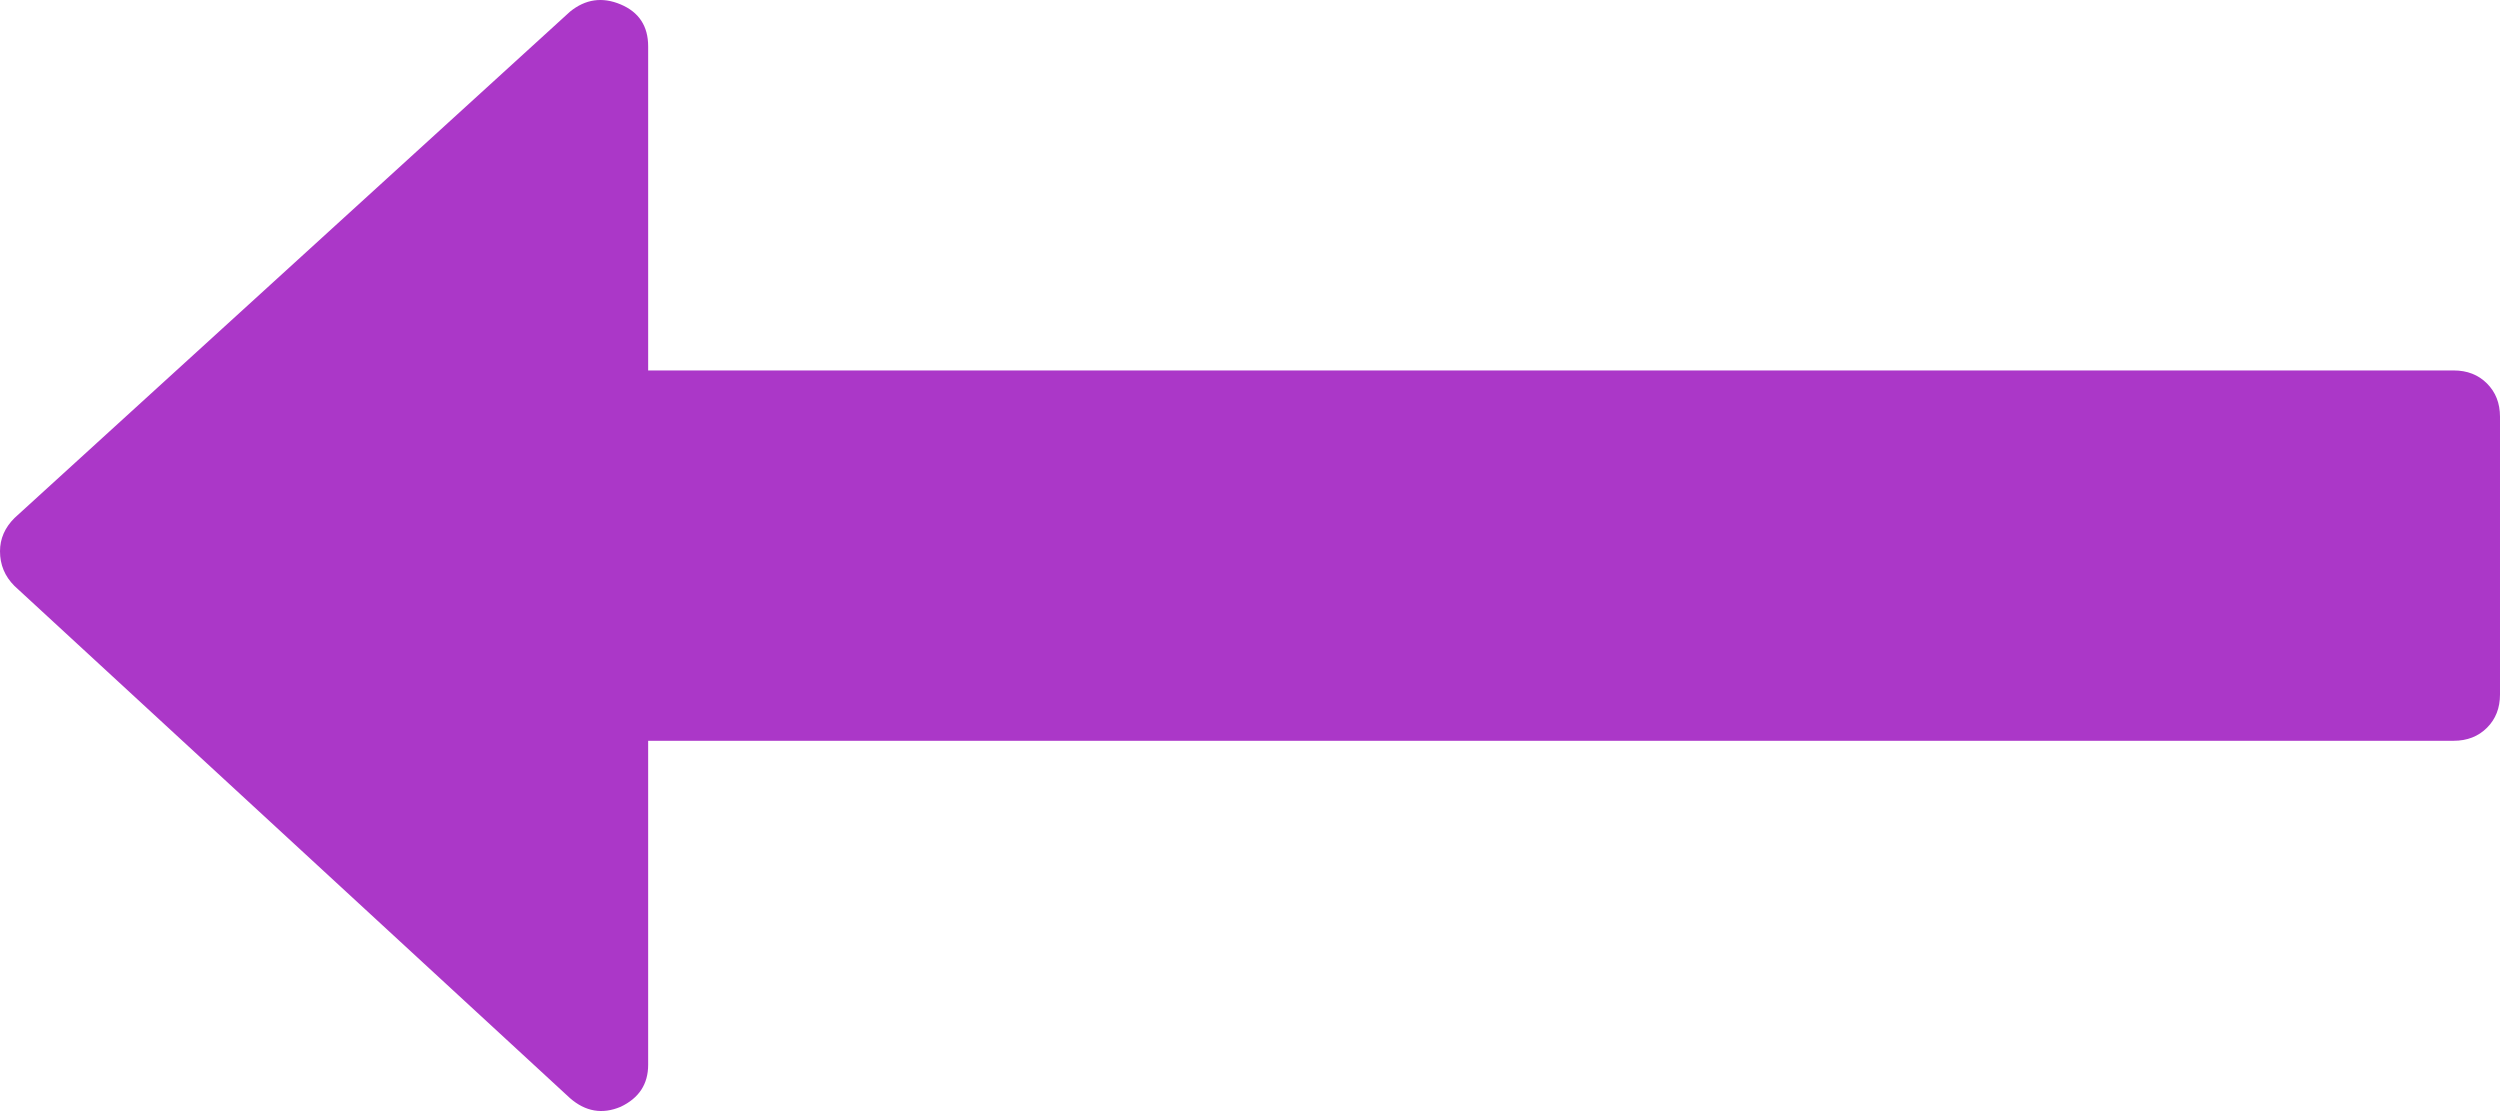
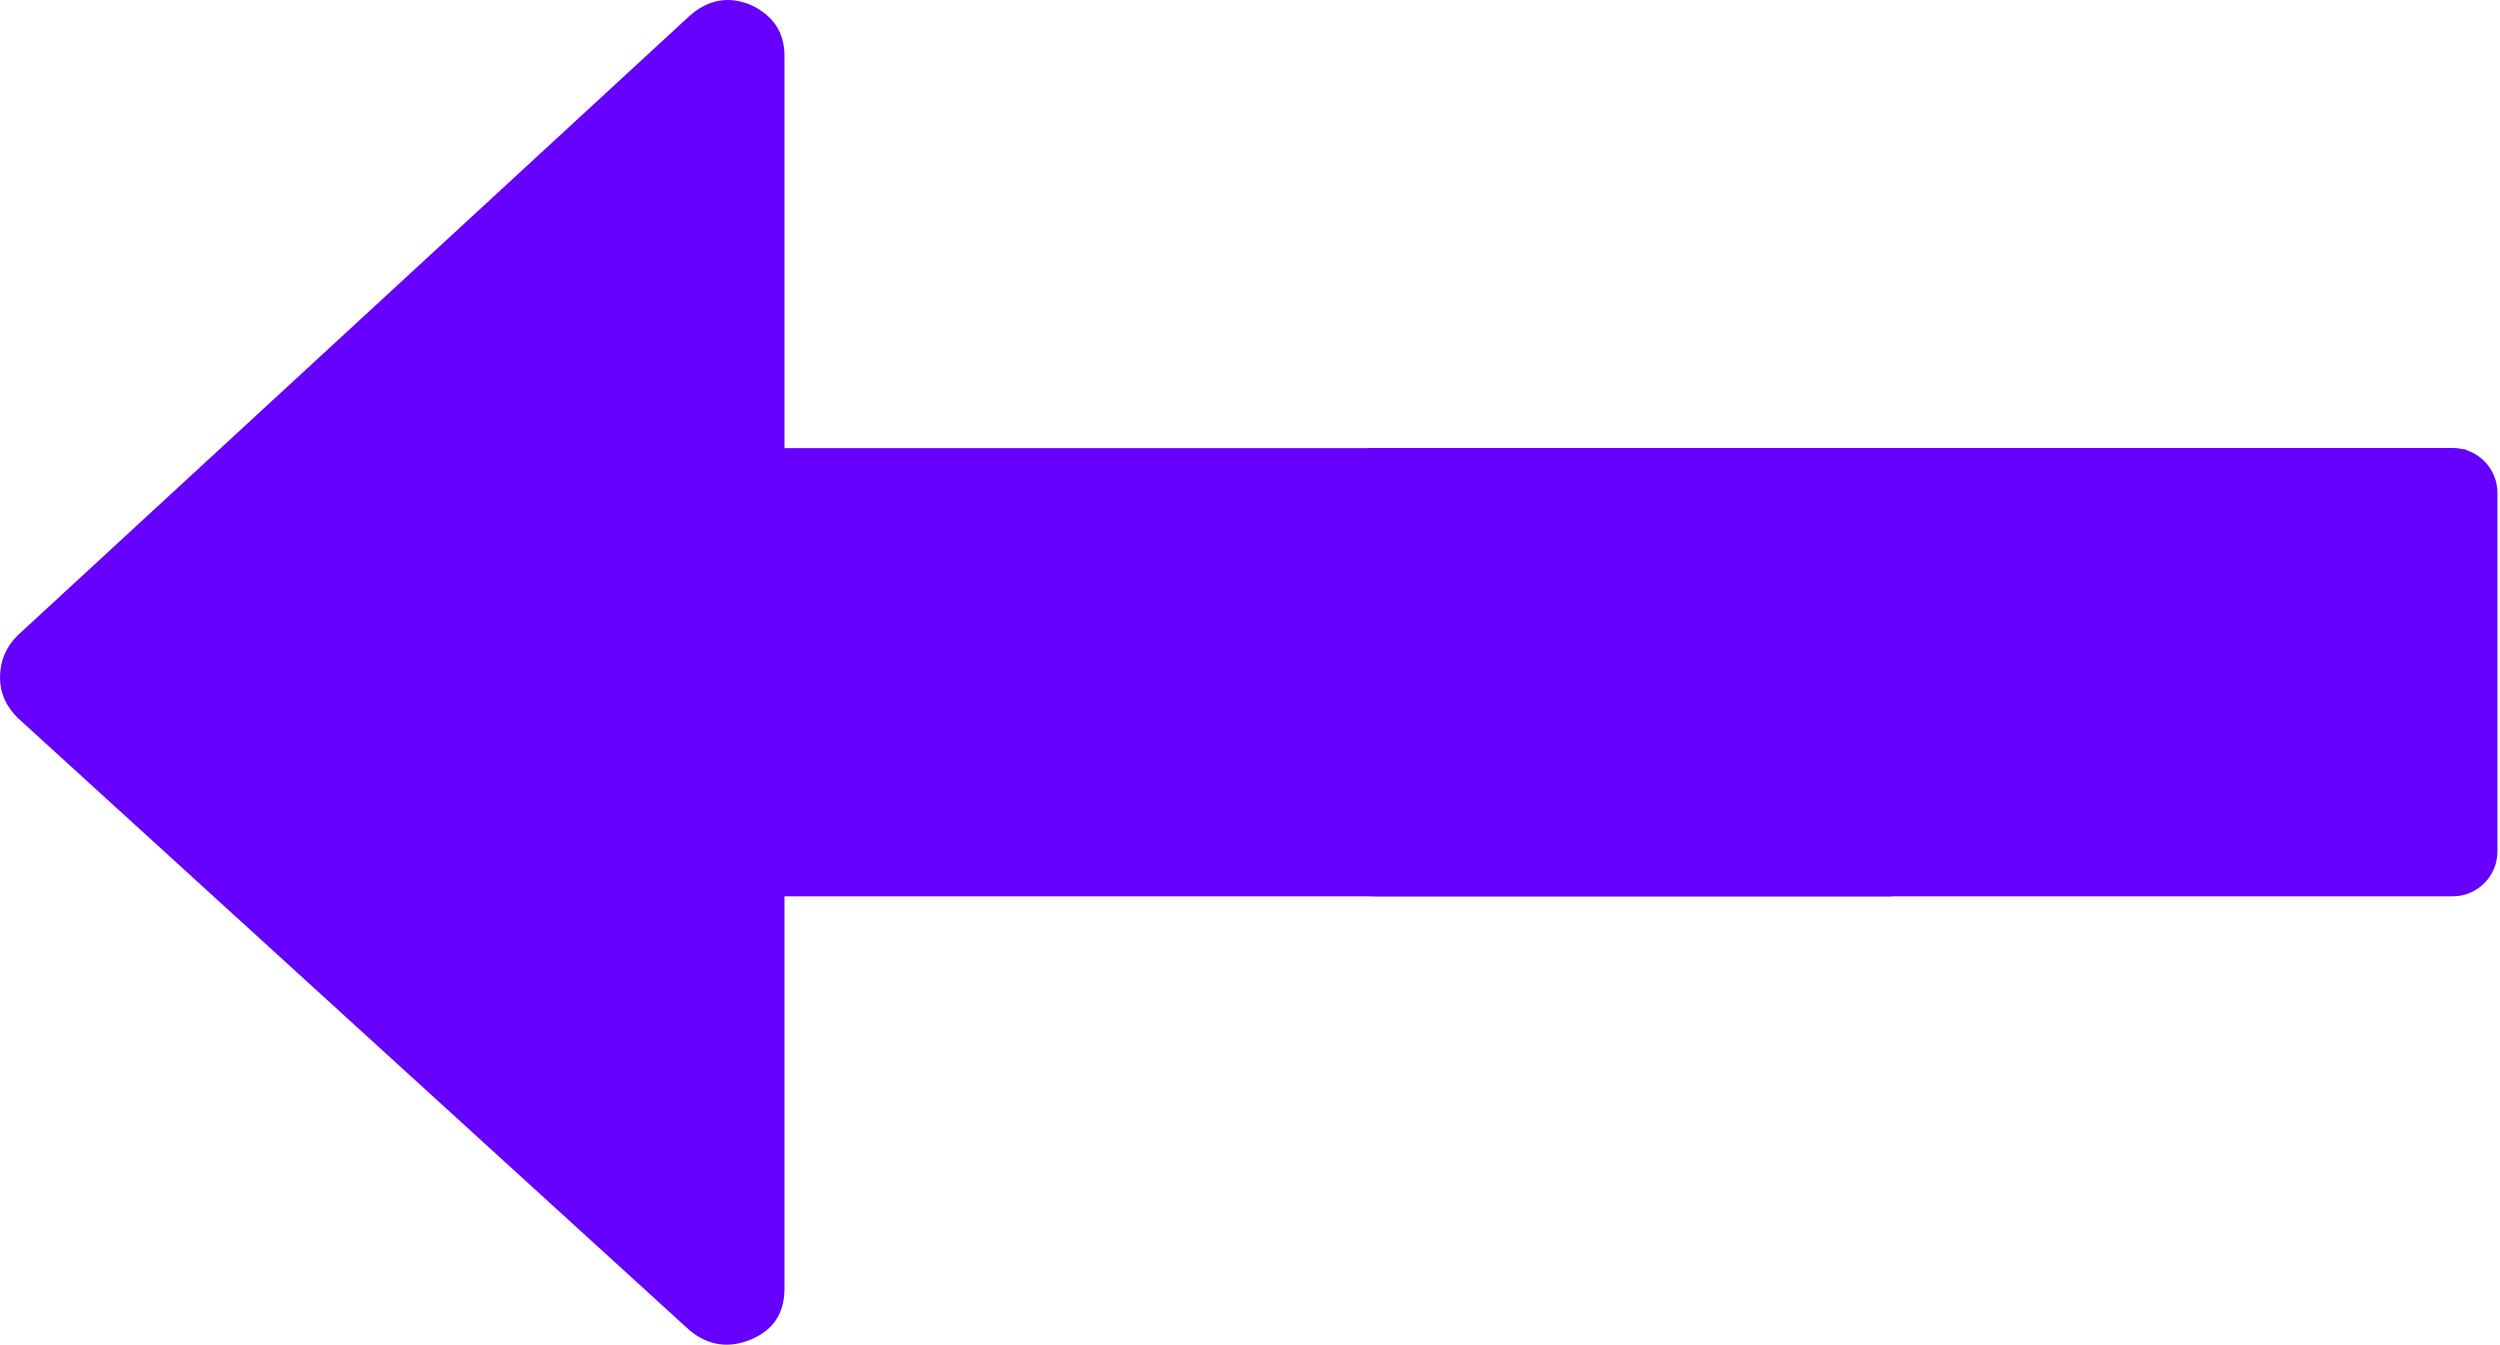
- <svg xmlns="http://www.w3.org/2000/svg" width="130.534mm" height="58.01mm" viewBox="0 0 130.534 58.01" version="1.1" id="svg8">
-   <defs id="defs2" />
-   <g id="layer1" transform="translate(-51.90573,-131.9235)">
-     <g transform="matrix(-1,0,0,1,215.4464,31.75)" id="layer1-0" style="fill:#ab37c8">
-       <g transform="matrix(0.2645833,0,0,0.2645833,33.00692,63.91194)" id="g48" style="fill:#ab37c8">
-         <g id="g4255" style="fill:#ab37c8">
-           <path d="M 490.498,239.278 380.866,139.349 c -3.046,-2.474 -6.376,-2.95 -9.993,-1.427 -3.613,1.525 -5.427,4.283 -5.427,8.282 v 63.954 H 9.136 c -2.666,0 -4.856,0.855 -6.567,2.568 C 0.859,214.438 0,216.628 0,219.292 v 54.816 c 0,2.663 0.855,4.853 2.568,6.563 1.715,1.712 3.905,2.567 6.567,2.567 h 356.313 v 63.953 c 0,3.812 1.817,6.57 5.428,8.278 3.62,1.529 6.95,0.951 9.996,-1.708 L 490.504,252.684 c 1.903,-1.902 2.852,-4.182 2.852,-6.849 0,-2.468 -0.955,-4.654 -2.858,-6.557 z" id="path4253" style="fill:#ab37c8" />
+ <svg xmlns="http://www.w3.org/2000/svg" width="107.849mm" height="58.01mm" viewBox="0 0 107.849 58.01" version="1.1" id="svg3882">
+   <defs id="defs3876">
+     <clipPath clipPathUnits="userSpaceOnUse" id="clipPath1490">
+       <rect id="rect1492" width="229.381" height="318.368" x="133.855" y="-503.221" ry="12.543" style="stroke-width:1.22" transform="rotate(90)" />
+     </clipPath>
+   </defs>
+   <g id="layer1" transform="translate(-0.05515285,-0.0942113)">
+     <g id="g6323" clip-path="none" transform="matrix(0,-0.2645833,0.2645833,0,0.05515285,58.1043)">
+       <g id="g6321">
+         <g clip-path="url(#clipPath1490)" transform="rotate(-90,178.1522,315.2038)" id="g4255" style="fill:#6600ff;fill-opacity:1">
+           <path id="path4253" d="M 490.498,239.278 380.866,139.349 c -3.046,-2.474 -6.376,-2.95 -9.993,-1.427 -3.613,1.525 -5.427,4.283 -5.427,8.282 v 63.954 H 9.136 c -2.666,0 -4.856,0.855 -6.567,2.568 C 0.859,214.438 0,216.628 0,219.292 v 54.816 c 0,2.663 0.855,4.853 2.568,6.563 1.715,1.712 3.905,2.567 6.567,2.567 h 356.313 v 63.953 c 0,3.812 1.817,6.57 5.428,8.278 3.62,1.529 6.95,0.951 9.996,-1.708 L 490.504,252.684 c 1.903,-1.902 2.852,-4.182 2.852,-6.849 0,-2.468 -0.955,-4.654 -2.858,-6.557 z" style="fill:#6600ff;fill-opacity:1" />
        </g>
-         <g id="g4257" style="fill:#ab37c8" />
-         <g id="g4259" style="fill:#ab37c8" />
-         <g id="g4261" style="fill:#ab37c8" />
-         <g id="g4263" style="fill:#ab37c8" />
-         <g id="g4265" style="fill:#ab37c8" />
-         <g id="g4267" style="fill:#ab37c8" />
-         <g id="g4269" style="fill:#ab37c8" />
-         <g id="g4271" style="fill:#ab37c8" />
-         <g id="g4273" style="fill:#ab37c8" />
-         <g id="g4275" style="fill:#ab37c8" />
-         <g id="g4277" style="fill:#ab37c8" />
-         <g id="g4279" style="fill:#ab37c8" />
-         <g id="g4281" style="fill:#ab37c8" />
-         <g id="g4283" style="fill:#ab37c8" />
-         <g id="g4285" style="fill:#ab37c8" />
+         <g transform="translate(-1.170886,87.3558)" id="g4257" style="fill:#6600ff;fill-opacity:1" />
+         <g transform="translate(-1.170886,87.3558)" id="g4259" style="fill:#6600ff;fill-opacity:1" />
+         <g transform="translate(-1.170886,87.3558)" id="g4261" style="fill:#6600ff;fill-opacity:1" />
+         <g transform="translate(-1.170886,87.3558)" id="g4263" style="fill:#6600ff;fill-opacity:1" />
+         <g transform="translate(-1.170886,87.3558)" id="g4265" style="fill:#6600ff;fill-opacity:1" />
+         <g transform="translate(-1.170886,87.3558)" id="g4267" style="fill:#6600ff;fill-opacity:1" />
+         <g transform="translate(-1.170886,87.3558)" id="g4269" style="fill:#6600ff;fill-opacity:1" />
+         <g transform="translate(-1.170886,87.3558)" id="g4271" style="fill:#6600ff;fill-opacity:1" />
+         <g transform="translate(-1.170886,87.3558)" id="g4273" style="fill:#6600ff;fill-opacity:1" />
+         <g transform="translate(-1.170886,87.3558)" id="g4275" style="fill:#6600ff;fill-opacity:1" />
+         <g transform="translate(-1.170886,87.3558)" id="g4277" style="fill:#6600ff;fill-opacity:1" />
+         <g transform="translate(-1.170886,87.3558)" id="g4279" style="fill:#6600ff;fill-opacity:1" />
+         <g transform="translate(-1.170886,87.3558)" id="g4281" style="fill:#6600ff;fill-opacity:1" />
+         <g transform="translate(-1.170886,87.3558)" id="g4283" style="fill:#6600ff;fill-opacity:1" />
+         <g transform="translate(-1.170886,87.3558)" id="g4285" style="fill:#6600ff;fill-opacity:1" />
+         <rect style="stroke-width:1.007;fill:#6600ff;fill-opacity:1" ry="7.317" y="216.803" x="73.106" height="190.398" width="73.102" id="rect1494" />
+         <path style="fill:#6600ff;fill-opacity:1;stroke-width:0.505" d="M 115.038,218.105 C 112.596,216.98 2.281,116.414 1.203,114.33 -0.01,111.983 0.159,108.292 1.587,105.947 3.058,103.53 111.916,3.03 114.784,1.441 c 2.475,-1.371 4.988,-1.432 7.7,-0.187 2.403,1.103 3.48,2.23 4.526,4.734 0.672,1.609 0.777,6.29 0.777,34.706 v 32.847 l 137.09,-0.127 137.09,-0.127 1.396,1.041 c 0.768,0.573 1.865,1.669 2.437,2.436 1.022,1.368 1.044,1.978 1.173,32.294 0.147,34.491 0.276,33.13 -3.363,35.561 l -1.716,1.146 H 264.841 127.788 l -0.011,32.956 c -0.01,30.897 -0.069,33.082 -0.939,34.977 -1.103,2.403 -2.23,3.48 -4.734,4.526 -2.405,1.005 -4.707,0.966 -7.065,-0.12 z" id="path2592" transform="rotate(90,109.6254,109.6254)" />
      </g>
    </g>
  </g>
</svg>
